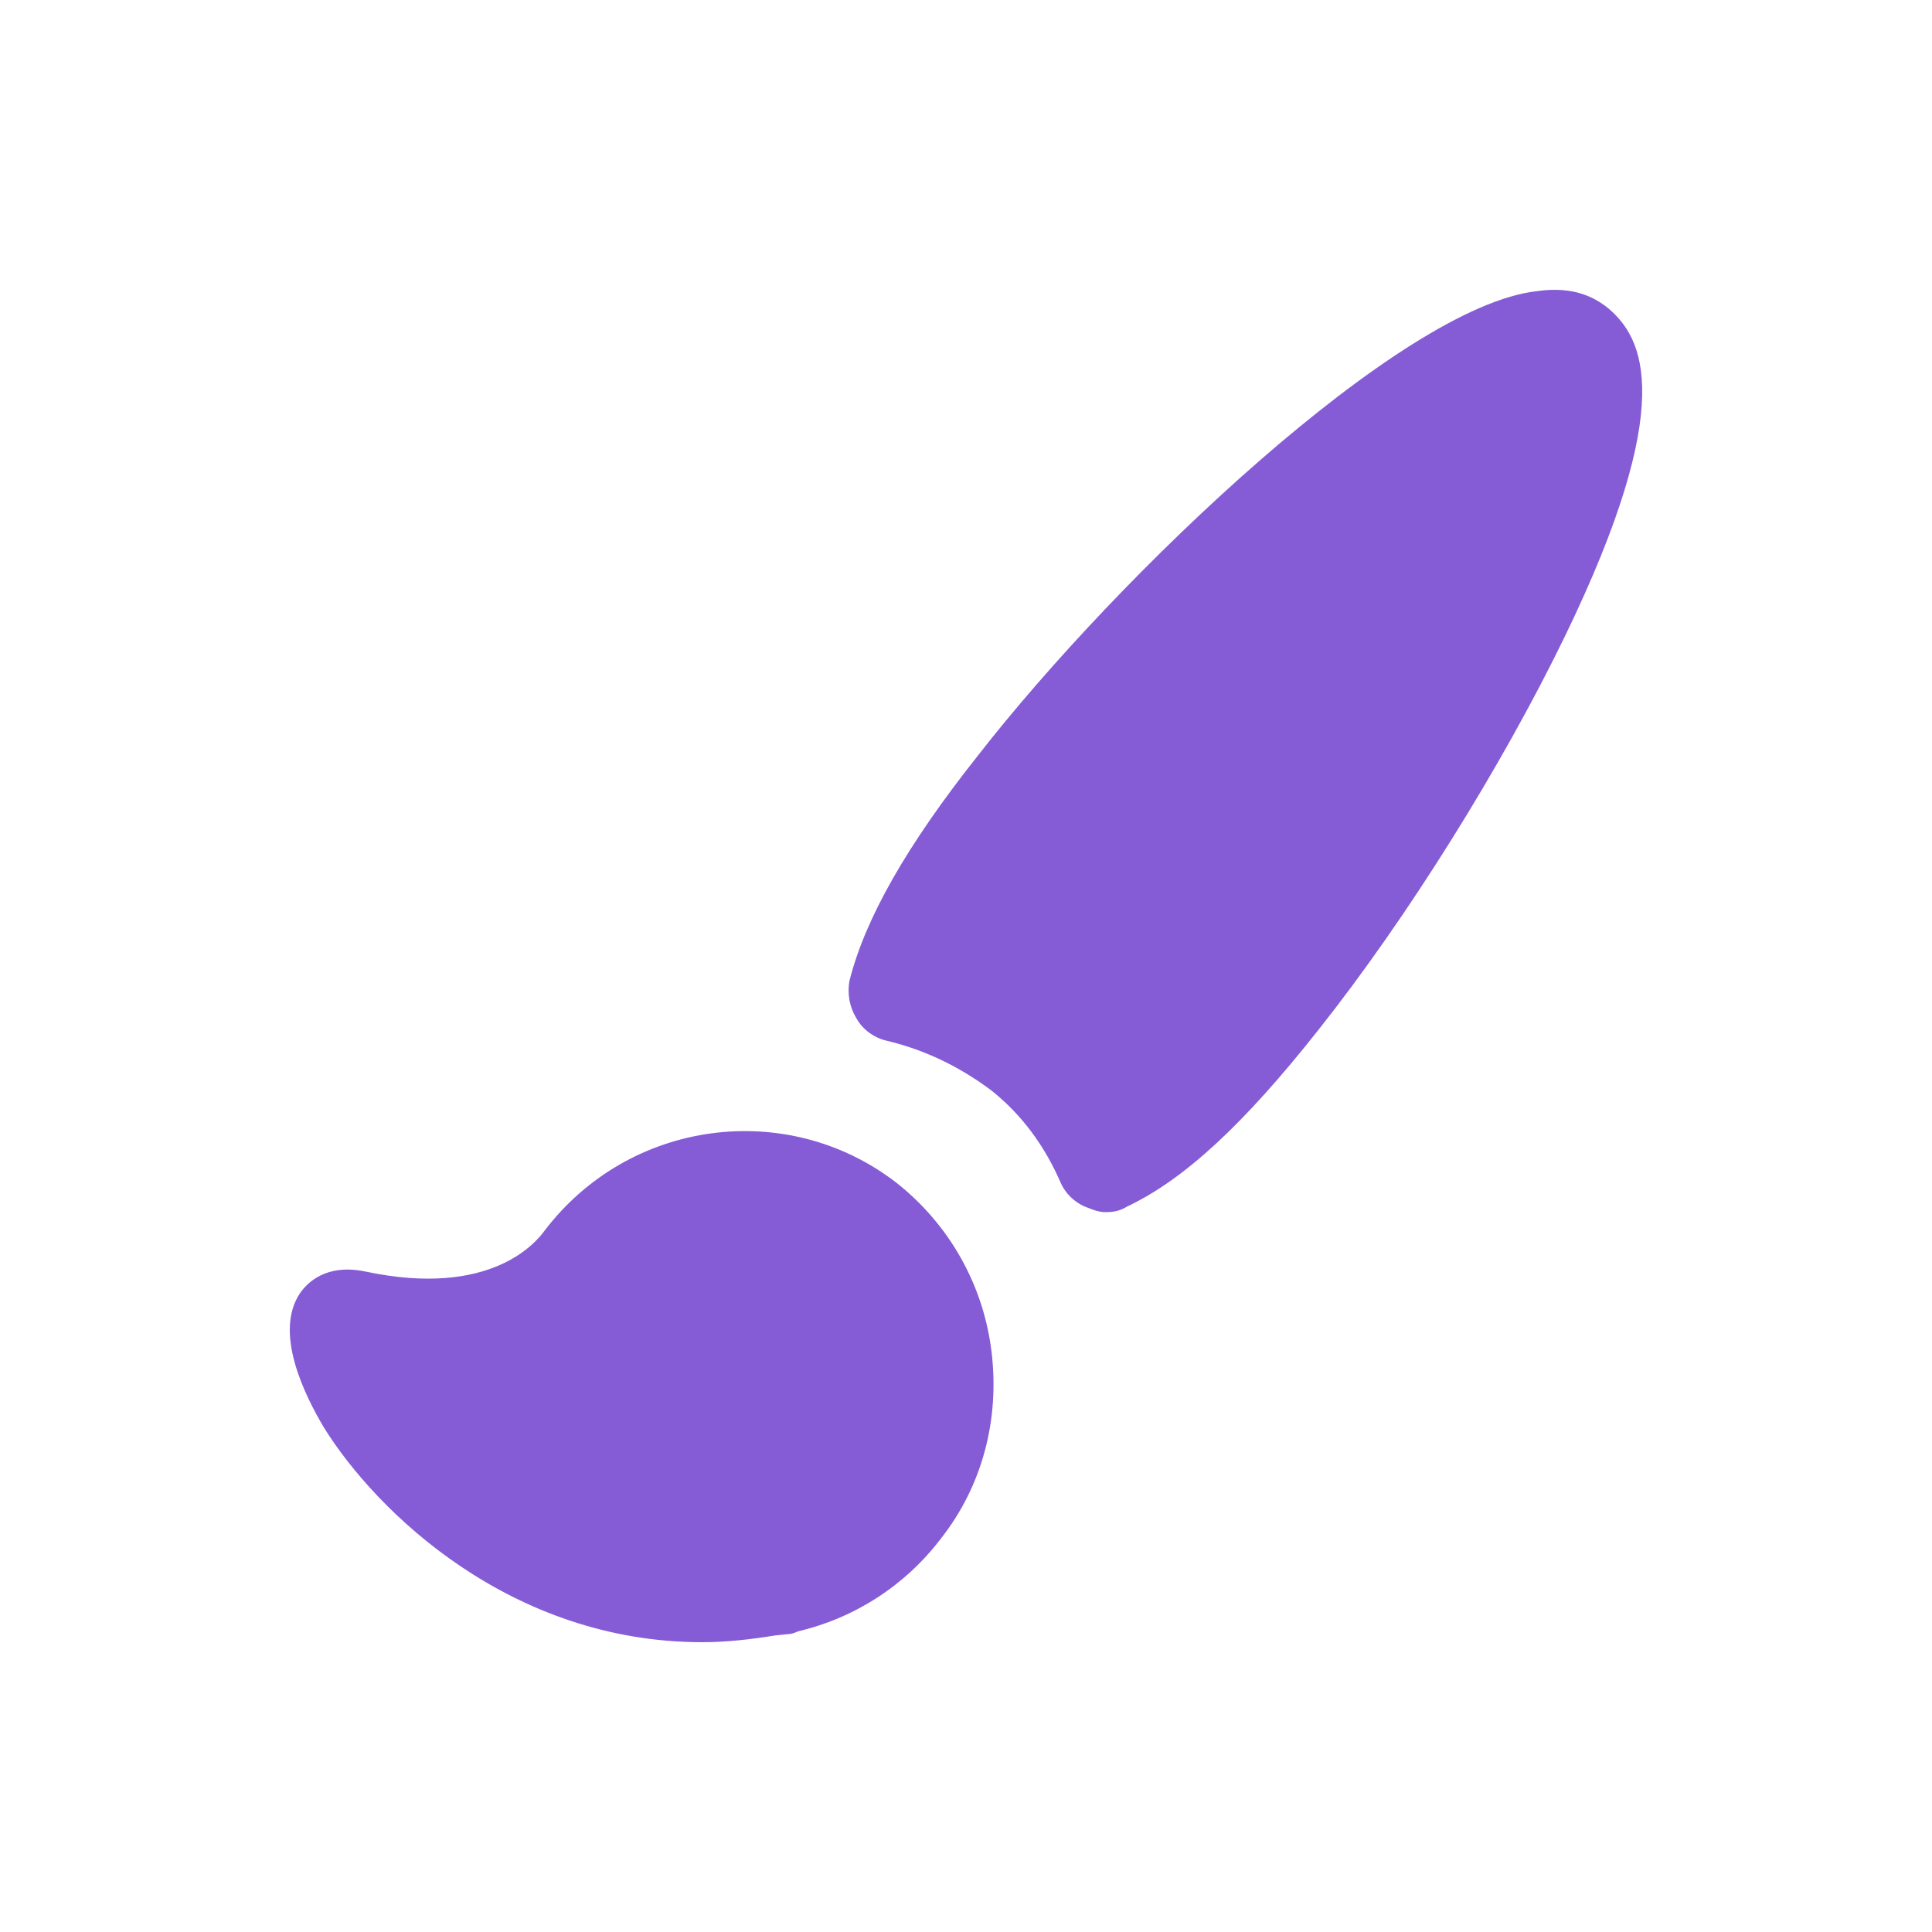
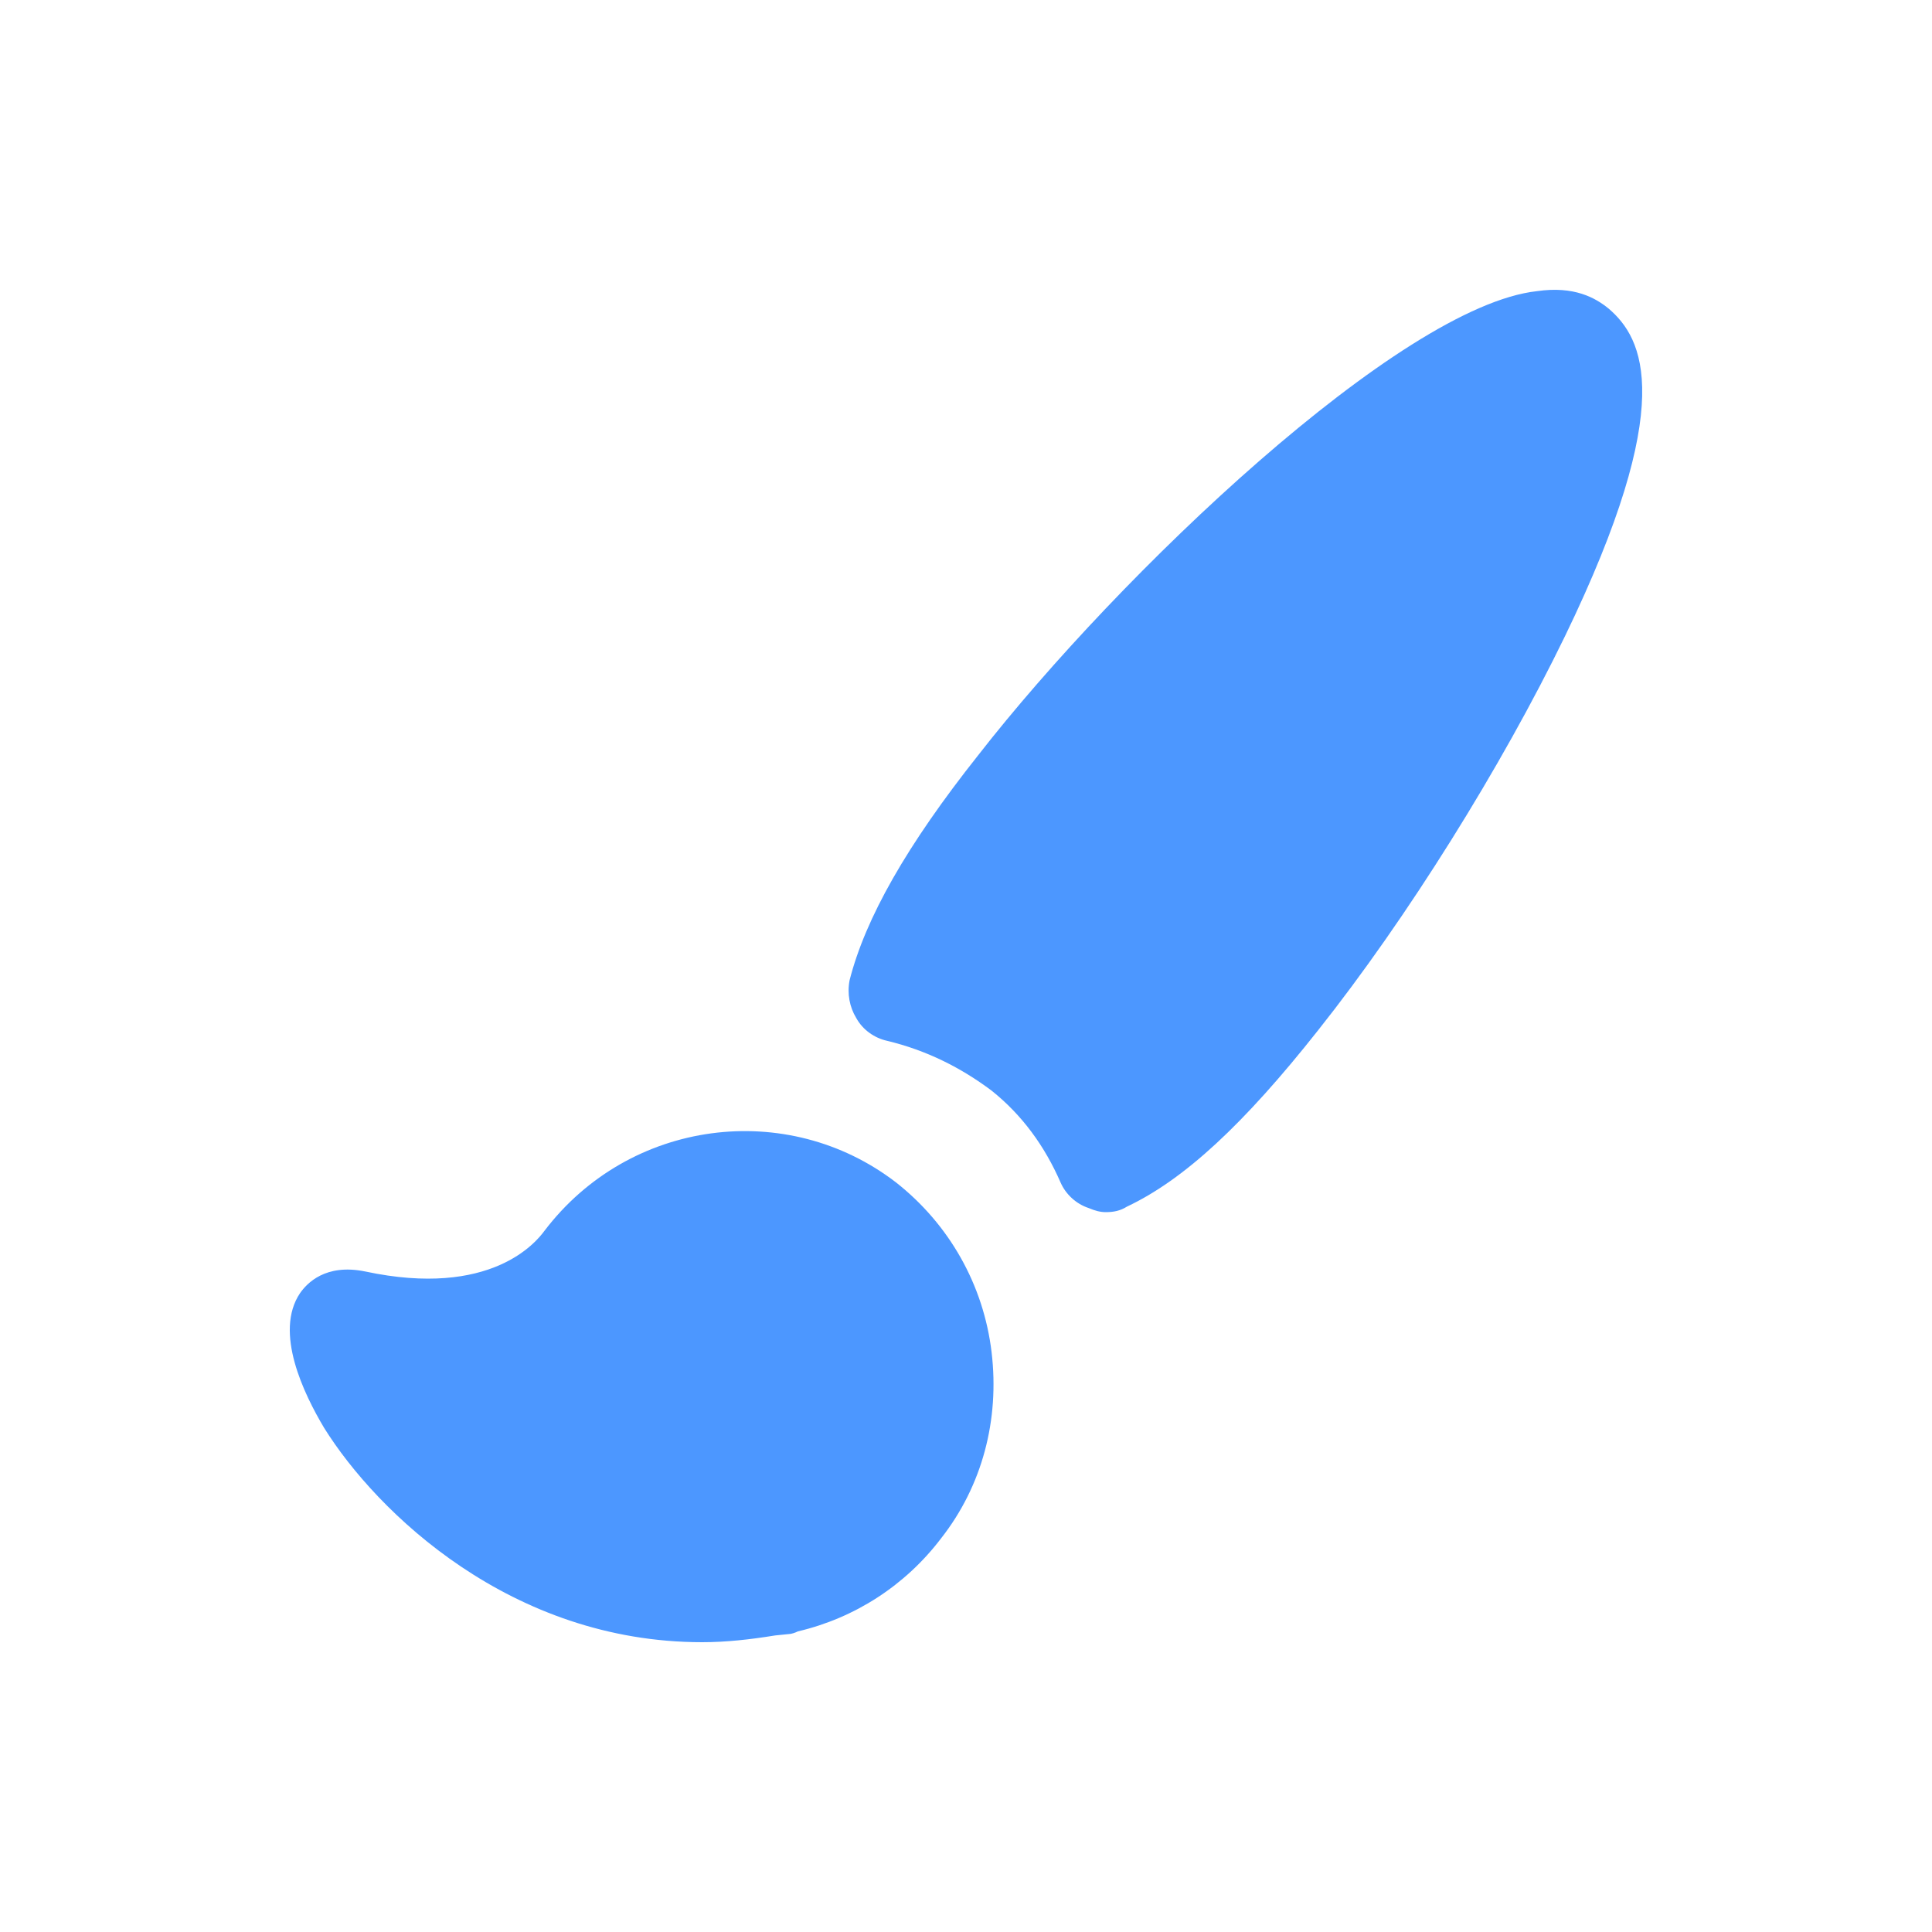
<svg xmlns="http://www.w3.org/2000/svg" width="20px" height="20px" viewBox="0 0 20 20" version="1.1">
  <defs />
  <g id="Paint-Editor-V1" stroke="none" stroke-width="1" fill="none" fill-rule="evenodd">
-     <path d="M16.2,6.587 C15.542,7.942 14.566,9.505 13.646,10.664 C12.875,11.64 12.257,12.212 11.666,12.491 C11.597,12.534 11.53,12.548 11.446,12.548 C11.391,12.548 11.336,12.534 11.268,12.505 C11.144,12.464 11.034,12.367 10.979,12.241 C10.814,11.863 10.581,11.543 10.266,11.291 C9.949,11.053 9.591,10.872 9.181,10.774 C9.056,10.746 8.932,10.664 8.863,10.537 C8.795,10.425 8.768,10.286 8.795,10.147 C8.959,9.505 9.385,8.752 10.127,7.817 C11.585,5.945 14.498,3.169 15.911,3.014 C16.296,2.958 16.516,3.083 16.653,3.195 C17.012,3.502 17.369,4.174 16.2,6.587 Z M10.265,13.999 C10.348,14.697 10.169,15.381 9.742,15.925 C9.372,16.412 8.85,16.749 8.26,16.888 C8.232,16.902 8.191,16.916 8.163,16.916 L8.025,16.93 C7.765,16.972 7.518,17 7.269,17 C5.292,17 3.903,15.659 3.355,14.781 C3.147,14.432 2.833,13.79 3.107,13.385 C3.176,13.287 3.367,13.078 3.779,13.162 C5.085,13.441 5.552,12.855 5.635,12.743 C6.515,11.584 8.15,11.375 9.275,12.24 C9.826,12.673 10.182,13.301 10.265,13.999 Z" id="Fill-4" fill="#855CD6" />
+     <path d="M16.2,6.587 C15.542,7.942 14.566,9.505 13.646,10.664 C12.875,11.64 12.257,12.212 11.666,12.491 C11.597,12.534 11.53,12.548 11.446,12.548 C11.391,12.548 11.336,12.534 11.268,12.505 C11.144,12.464 11.034,12.367 10.979,12.241 C10.814,11.863 10.581,11.543 10.266,11.291 C9.949,11.053 9.591,10.872 9.181,10.774 C9.056,10.746 8.932,10.664 8.863,10.537 C8.795,10.425 8.768,10.286 8.795,10.147 C8.959,9.505 9.385,8.752 10.127,7.817 C11.585,5.945 14.498,3.169 15.911,3.014 C16.296,2.958 16.516,3.083 16.653,3.195 C17.012,3.502 17.369,4.174 16.2,6.587 Z M10.265,13.999 C10.348,14.697 10.169,15.381 9.742,15.925 C9.372,16.412 8.85,16.749 8.26,16.888 C8.232,16.902 8.191,16.916 8.163,16.916 L8.025,16.93 C7.765,16.972 7.518,17 7.269,17 C5.292,17 3.903,15.659 3.355,14.781 C3.147,14.432 2.833,13.79 3.107,13.385 C3.176,13.287 3.367,13.078 3.779,13.162 C5.085,13.441 5.552,12.855 5.635,12.743 C6.515,11.584 8.15,11.375 9.275,12.24 C9.826,12.673 10.182,13.301 10.265,13.999 Z" id="Fill-4" fill="#4C97FF" />
  </g>
</svg>
